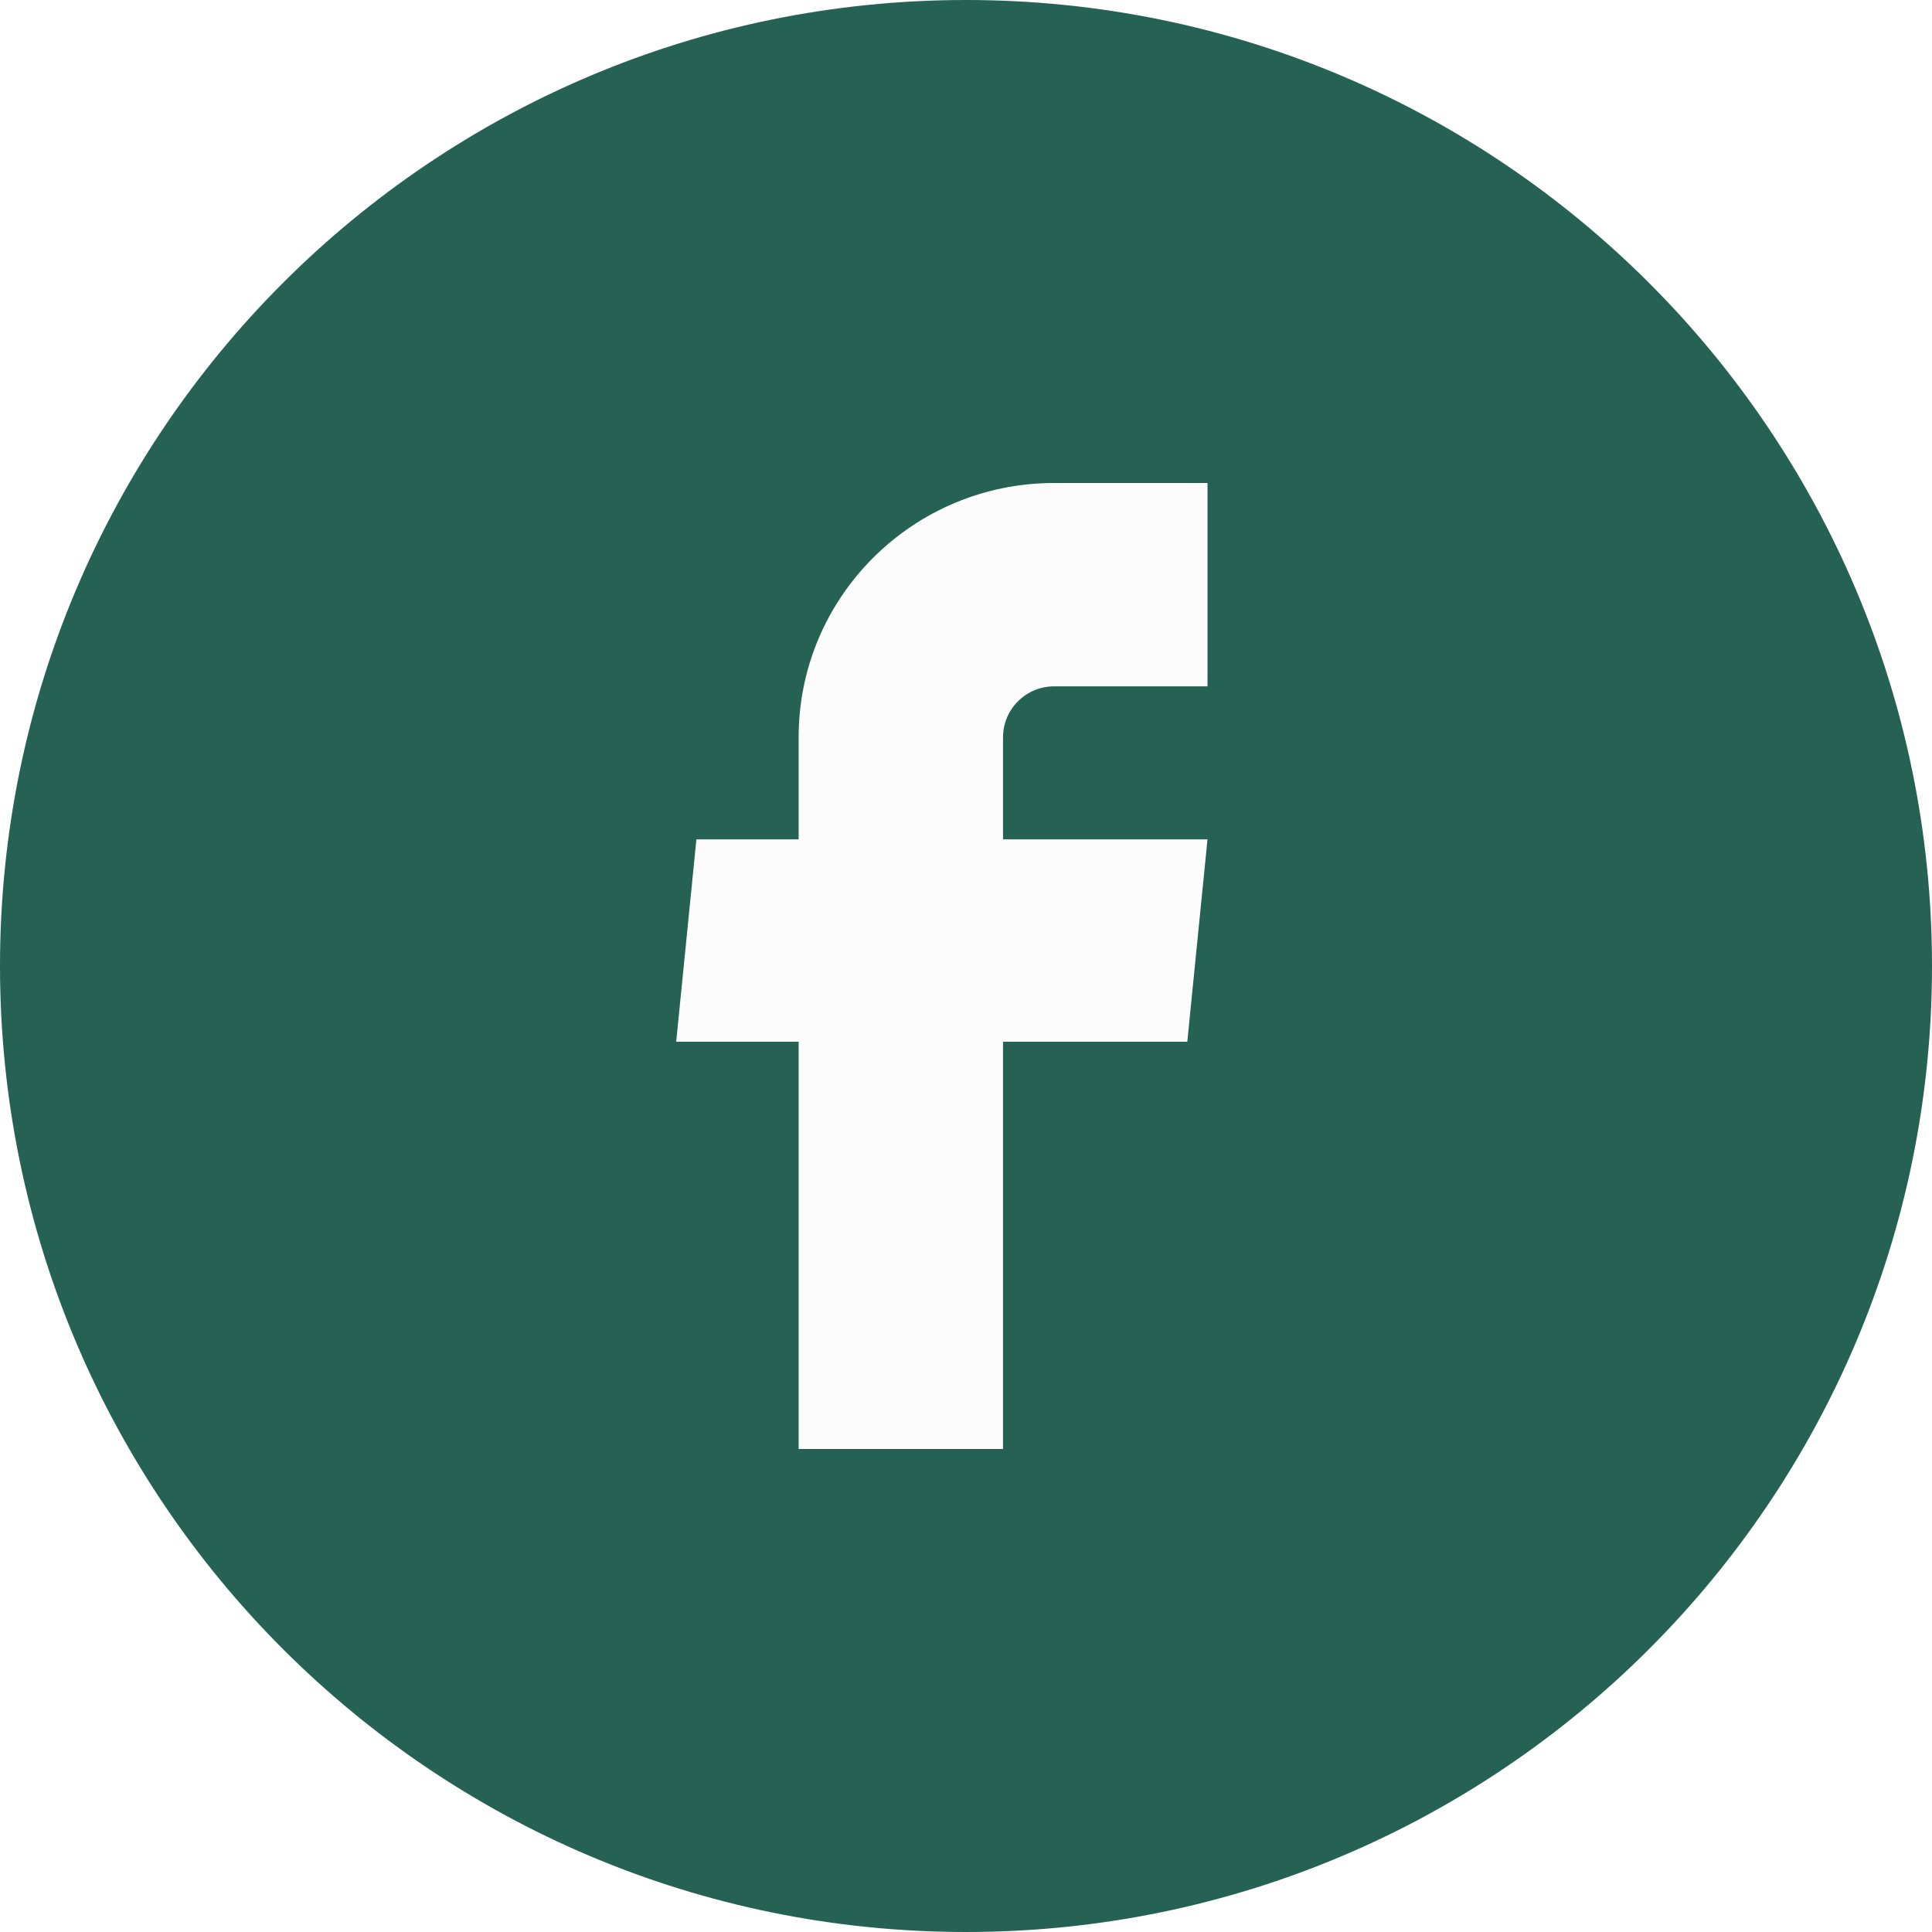
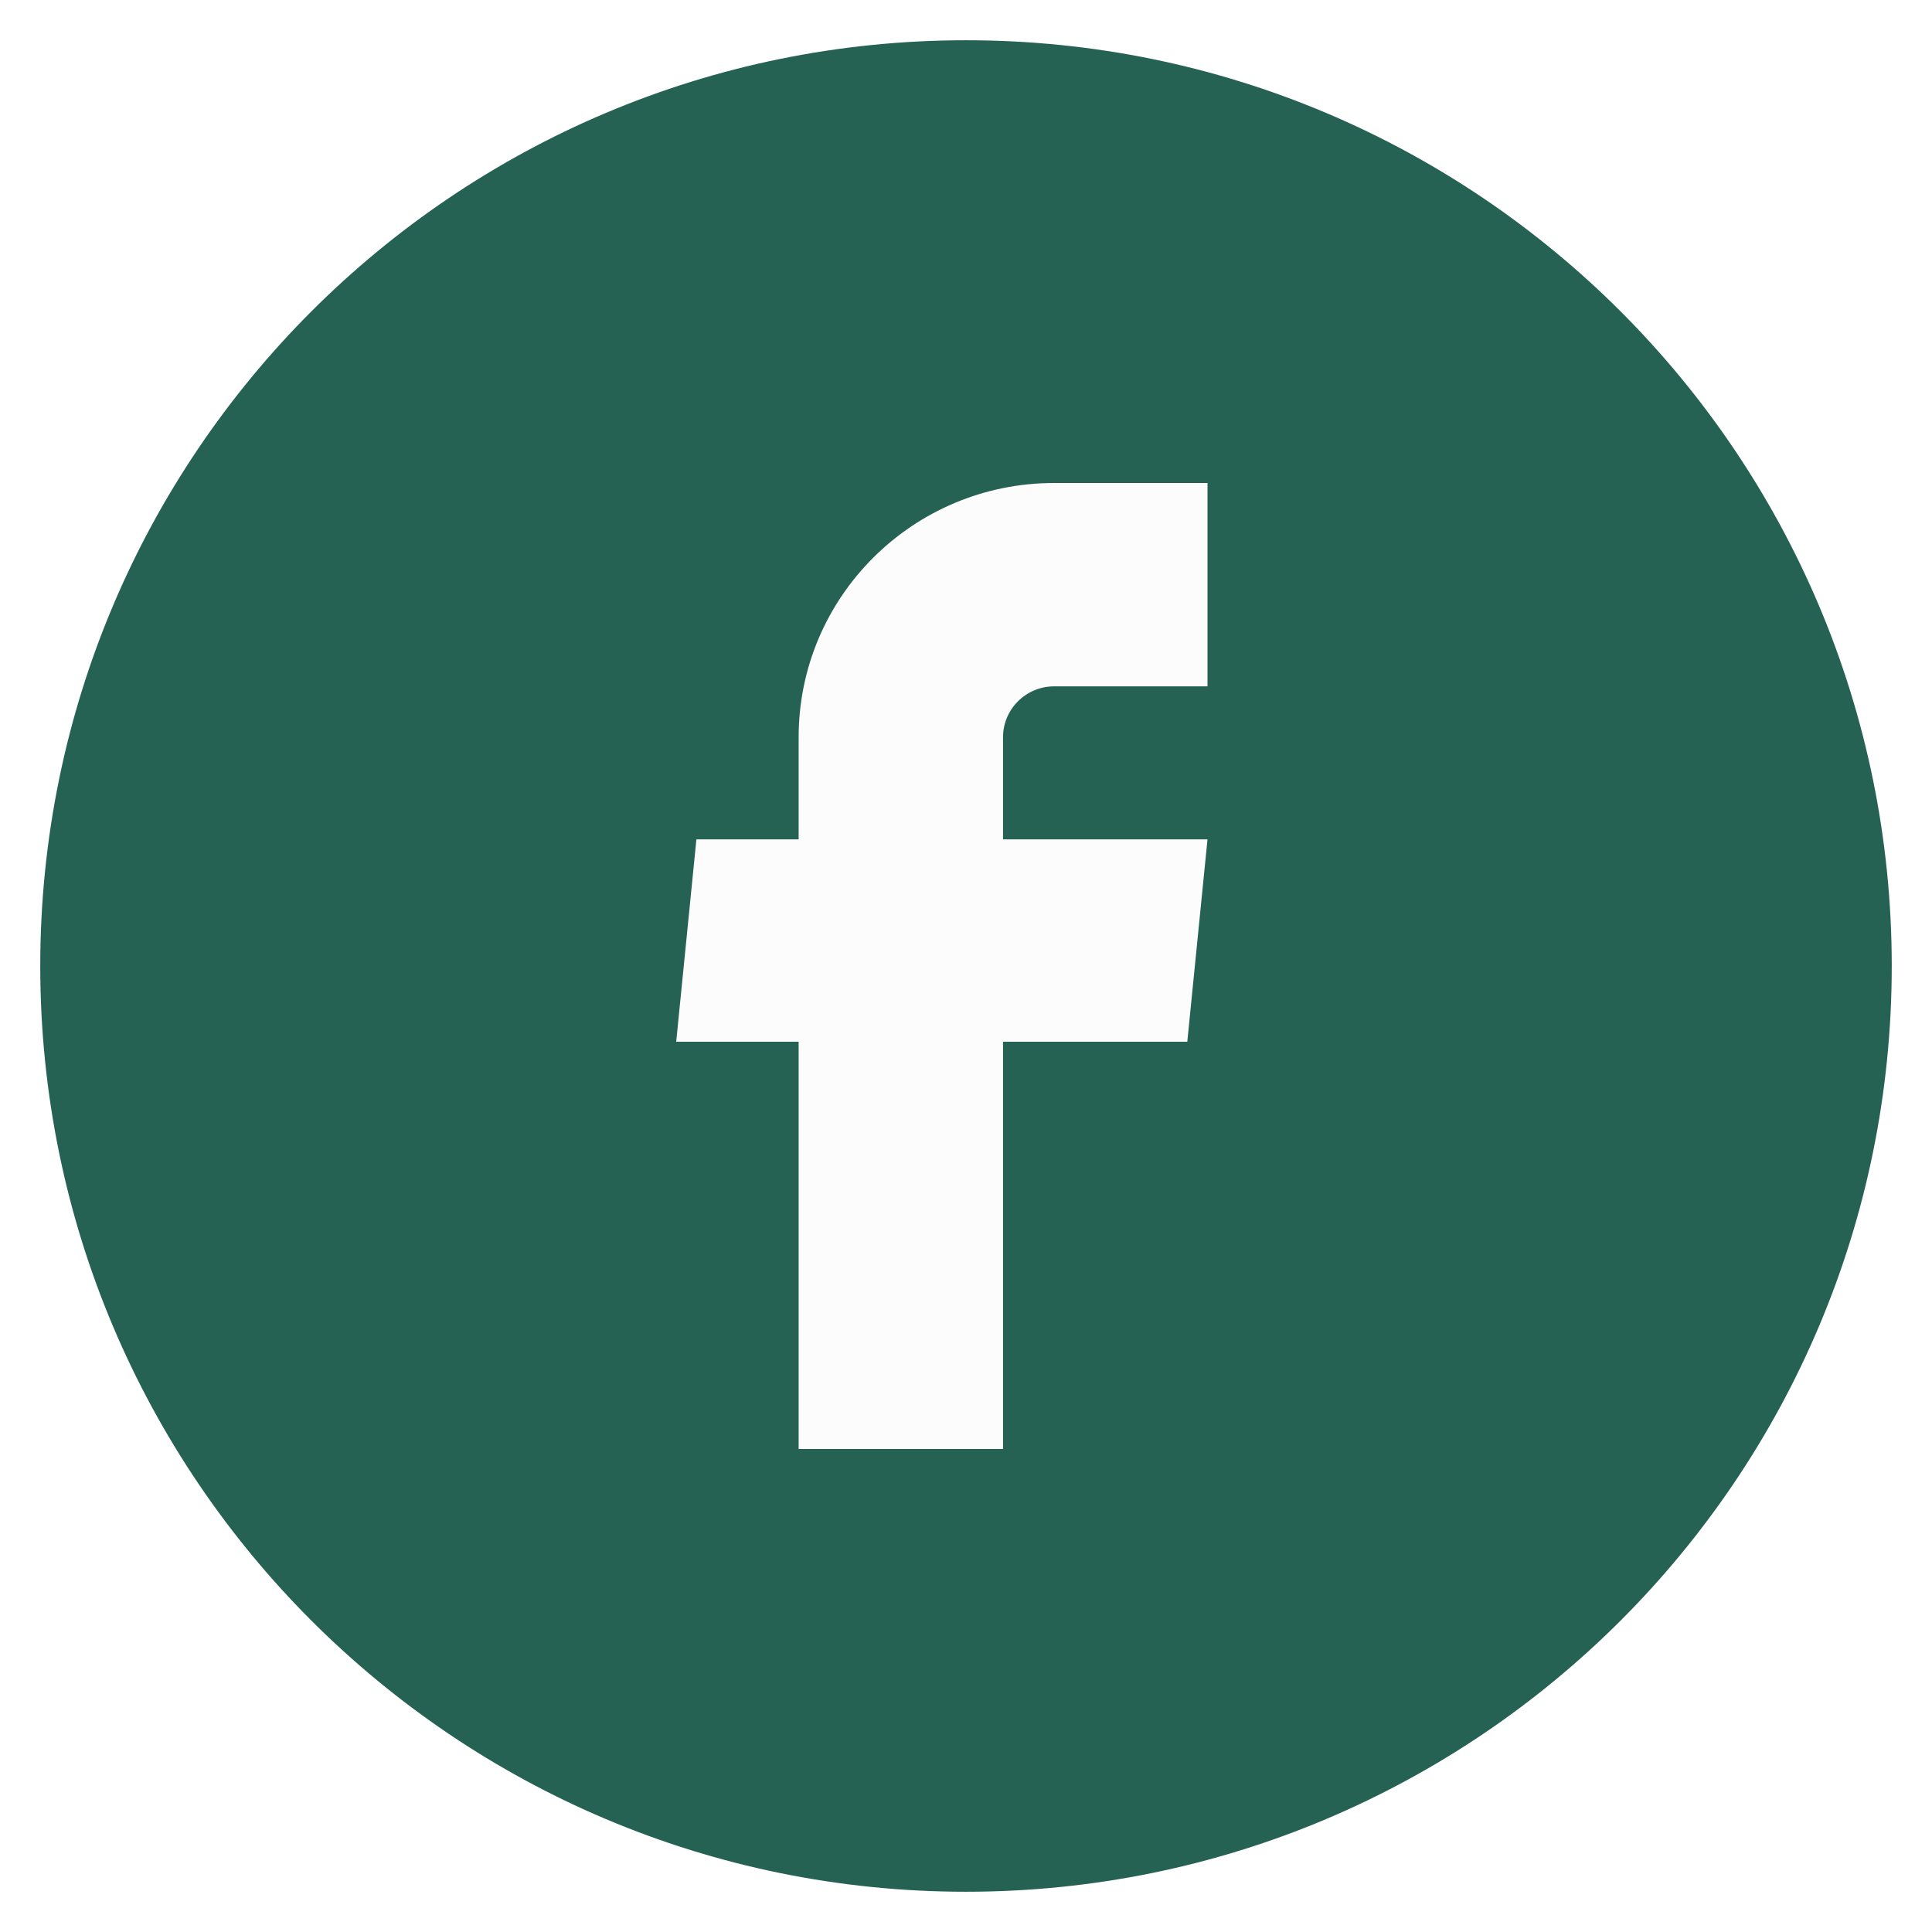
<svg xmlns="http://www.w3.org/2000/svg" width="24" height="24" viewBox="0 0 24 24" fill="none">
-   <circle cx="12" cy="12" r="11" fill="#256254" stroke="#256254" stroke-width="2" />
+   <circle cx="12" cy="12" r="11" fill="#256254" stroke="#256254" strokeWidth="2" />
  <path d="M9.921 18H12.46V12.941H14.749L15 10.427H12.46V9.158C12.46 8.809 12.745 8.526 13.095 8.526H15V6H13.095C11.342 6 9.921 7.414 9.921 9.158V10.427H8.651L8.4 12.941H9.921V18Z" fill="#FCFCFC" />
</svg>
